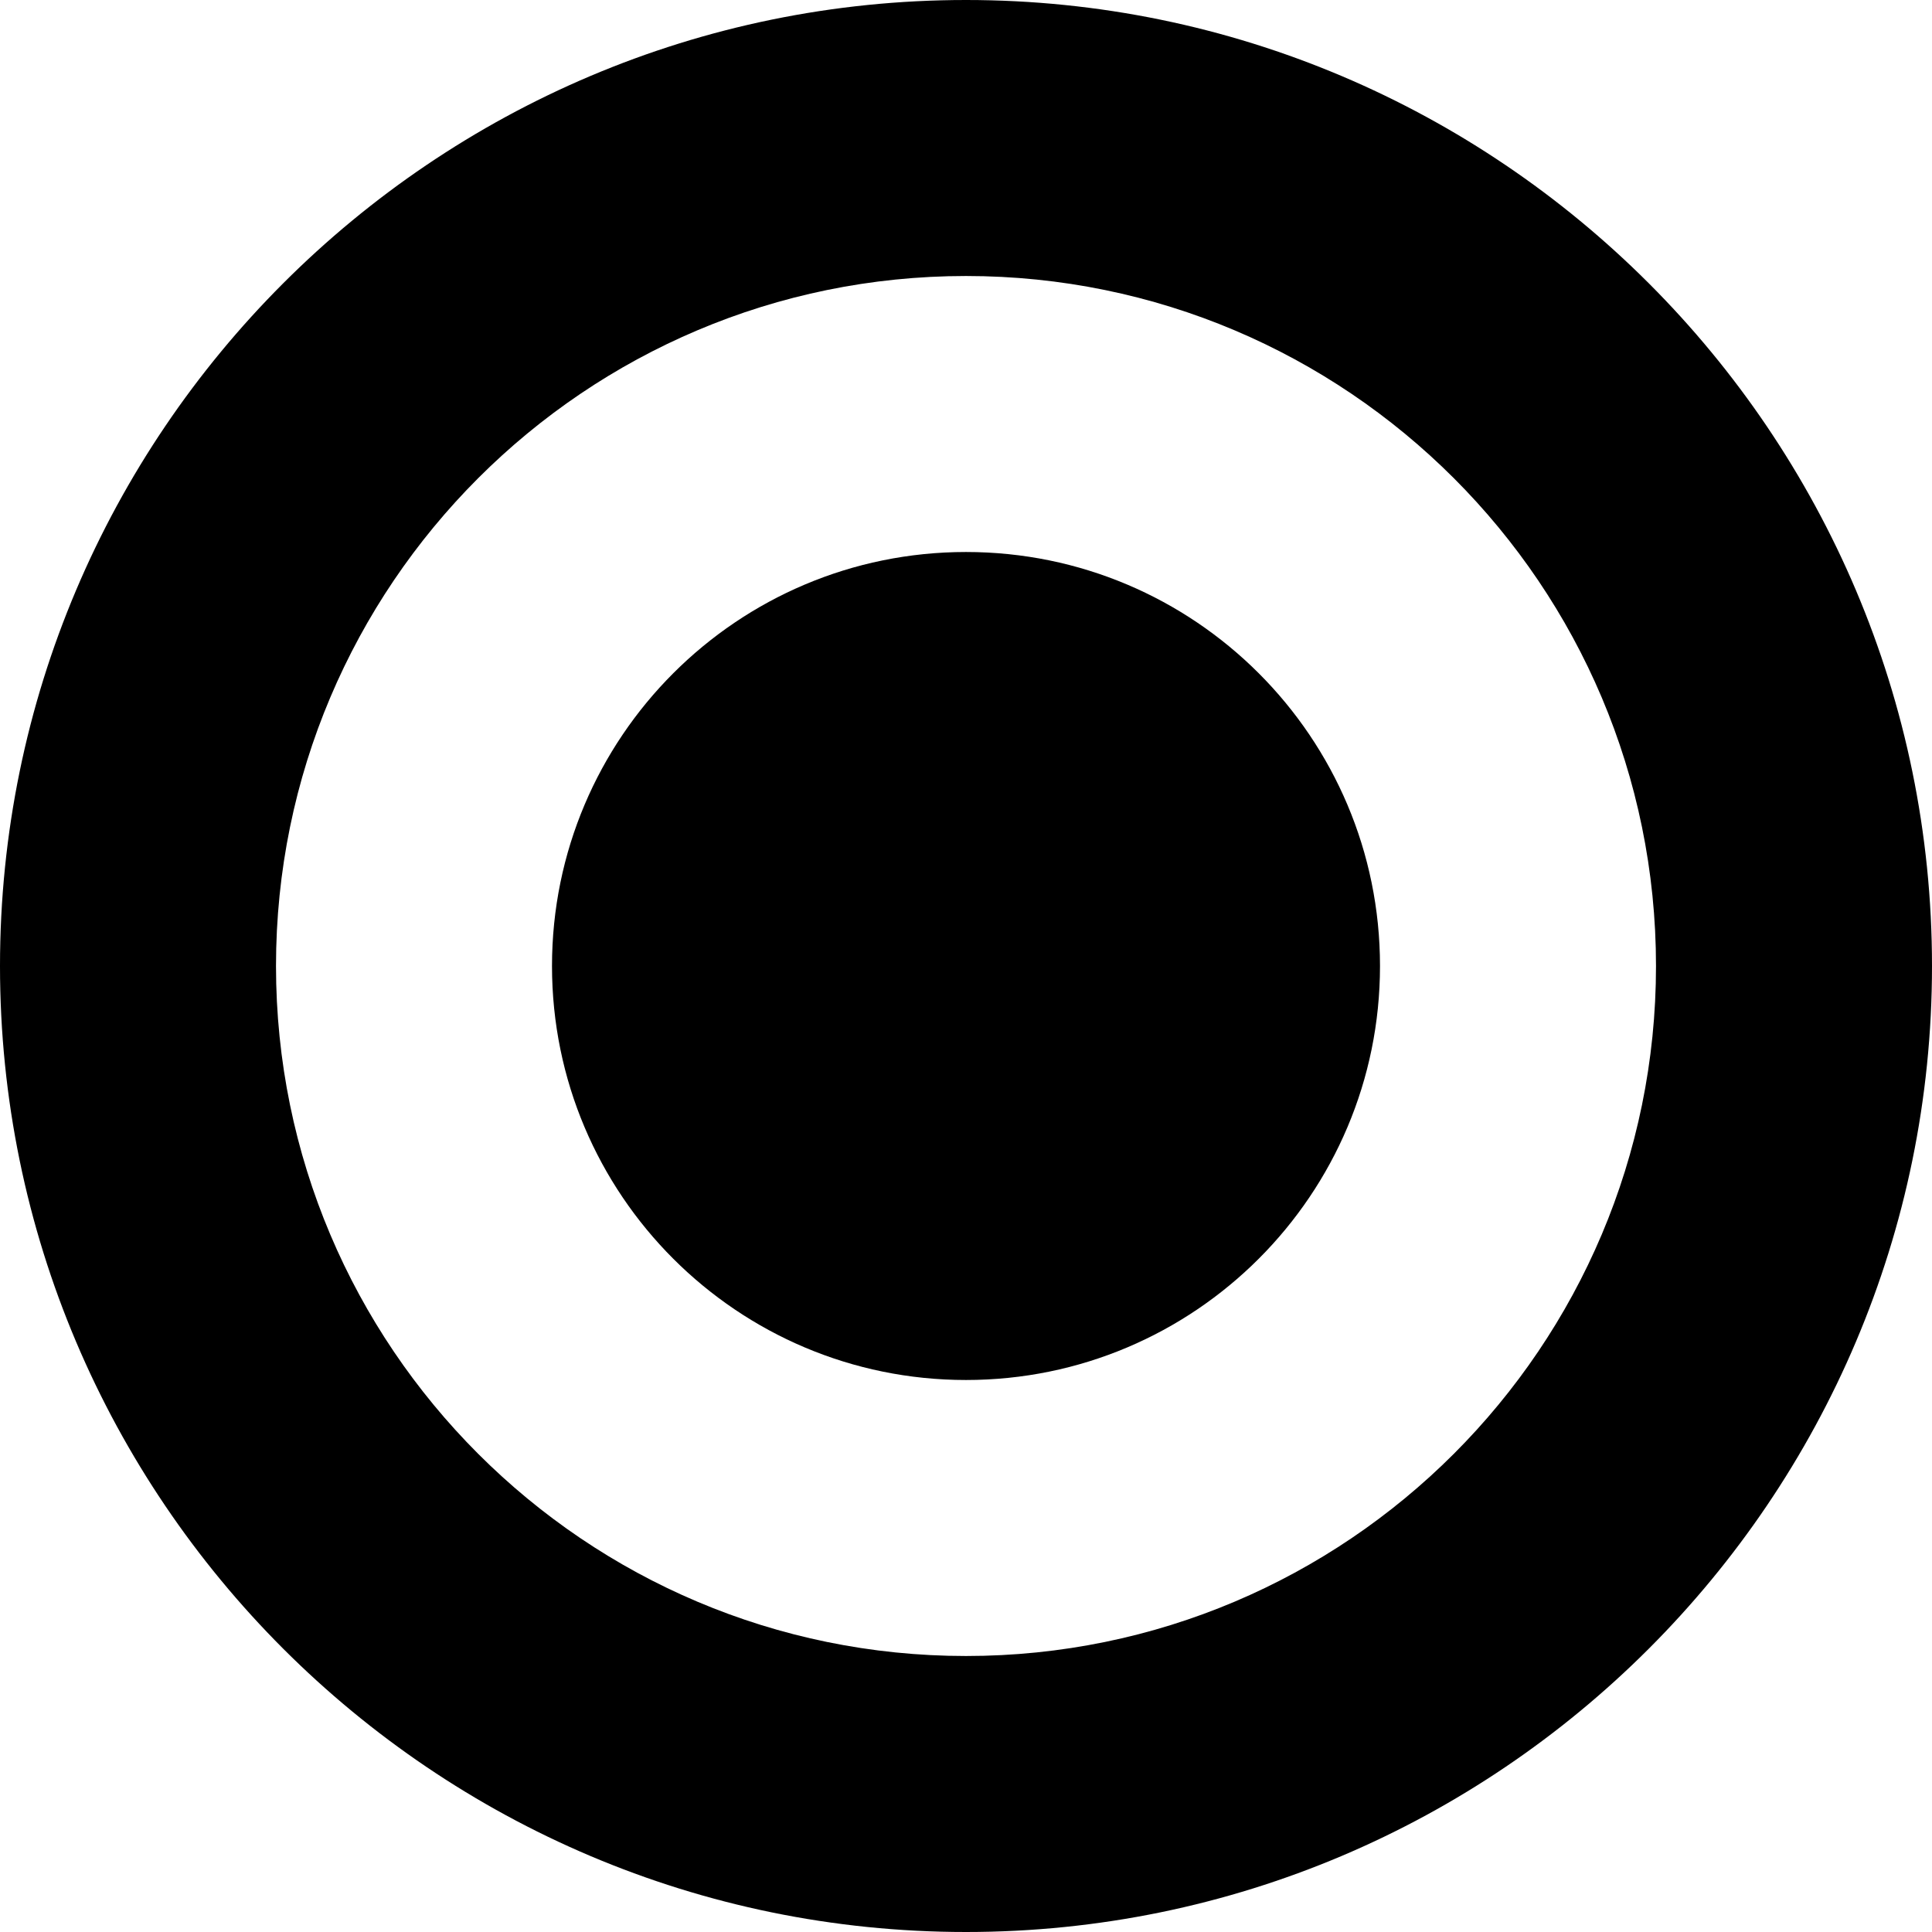
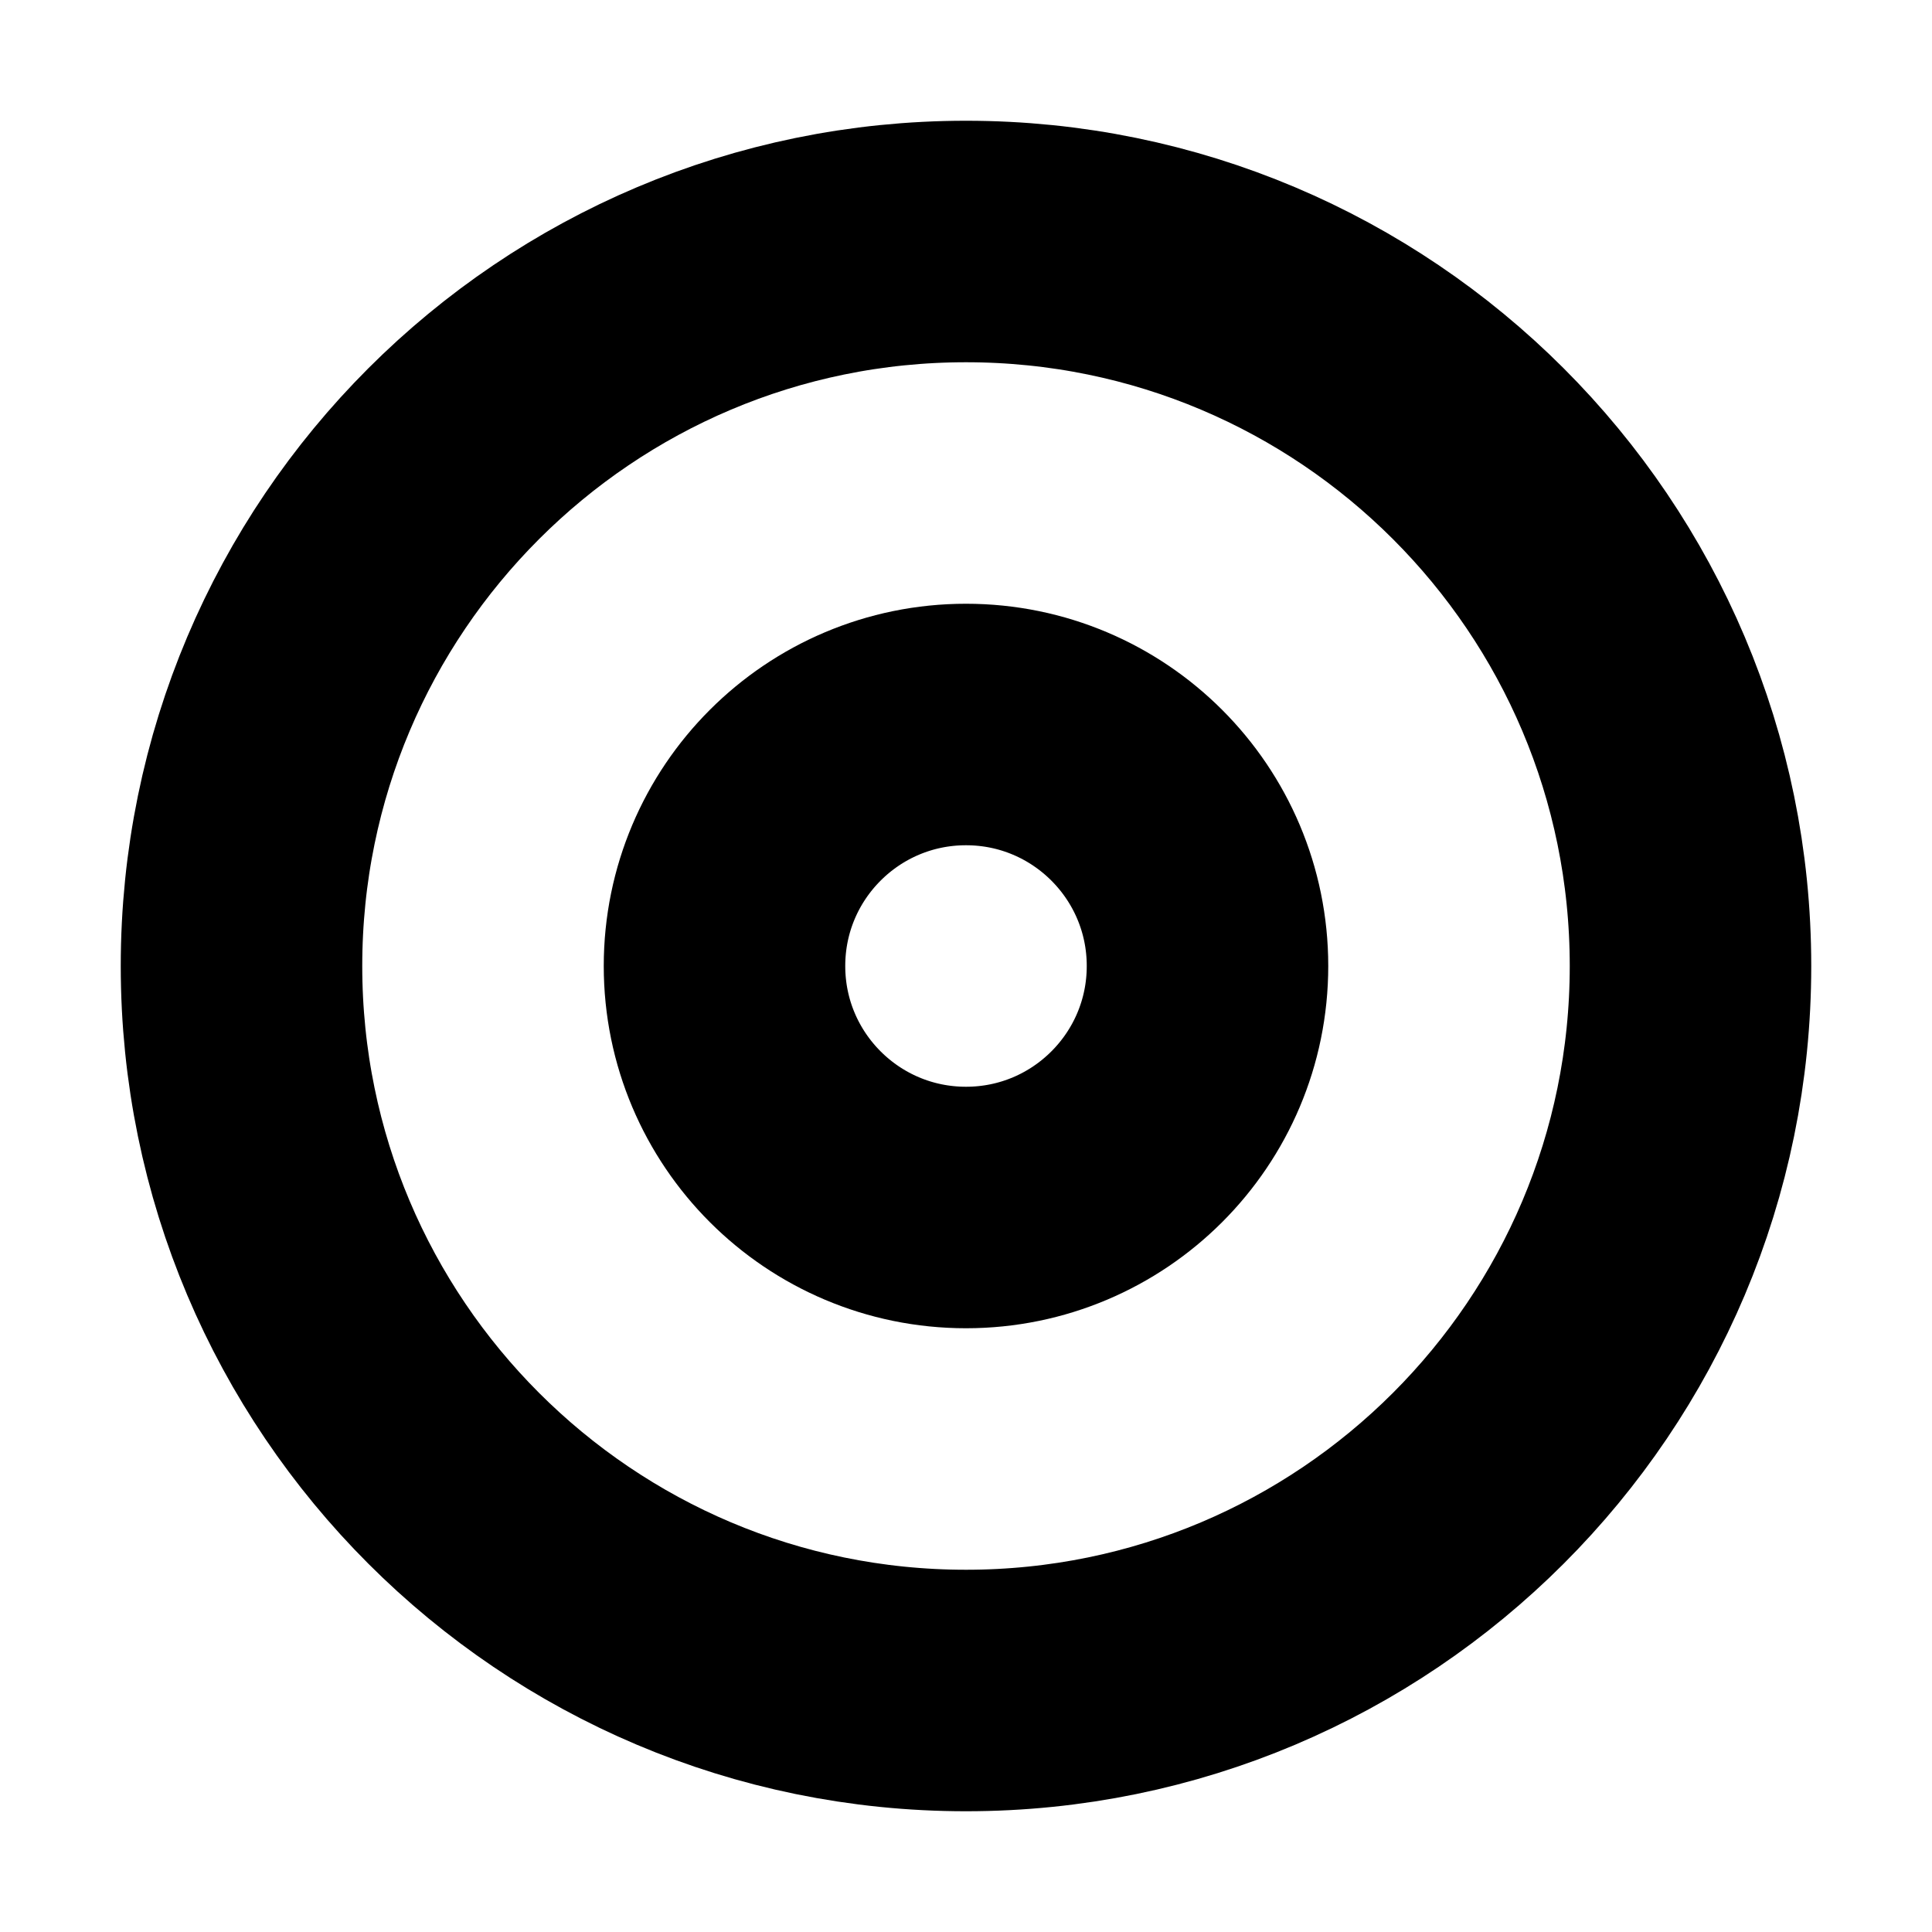
- <svg xmlns="http://www.w3.org/2000/svg" fill="currentColor" transform="" id="injected-svg" viewBox="5 5 14 14">
-   <path d="M12 5c-3.86 0-7 3.14-7 7s3.14 7 7 7 7-3.14 7-7-3.14-7-7-7m0 12c-2.76 0-5-2.24-5-5s2.24-5 5-5 5 2.24 5 5-2.24 5-5 5" />
-   <path d="M12 9a3 3 0 1 0 0 6 3 3 0 1 0 0-6" />
+ <svg xmlns="http://www.w3.org/2000/svg" fill="none" stroke="currentColor" stroke-width="3" stroke-linecap="round" stroke-linejoin="round" viewBox="0 0 24 24">
+   <circle cx="12" cy="12" r="9" />
+   <circle cx="12" cy="12" r="3" />
</svg>
